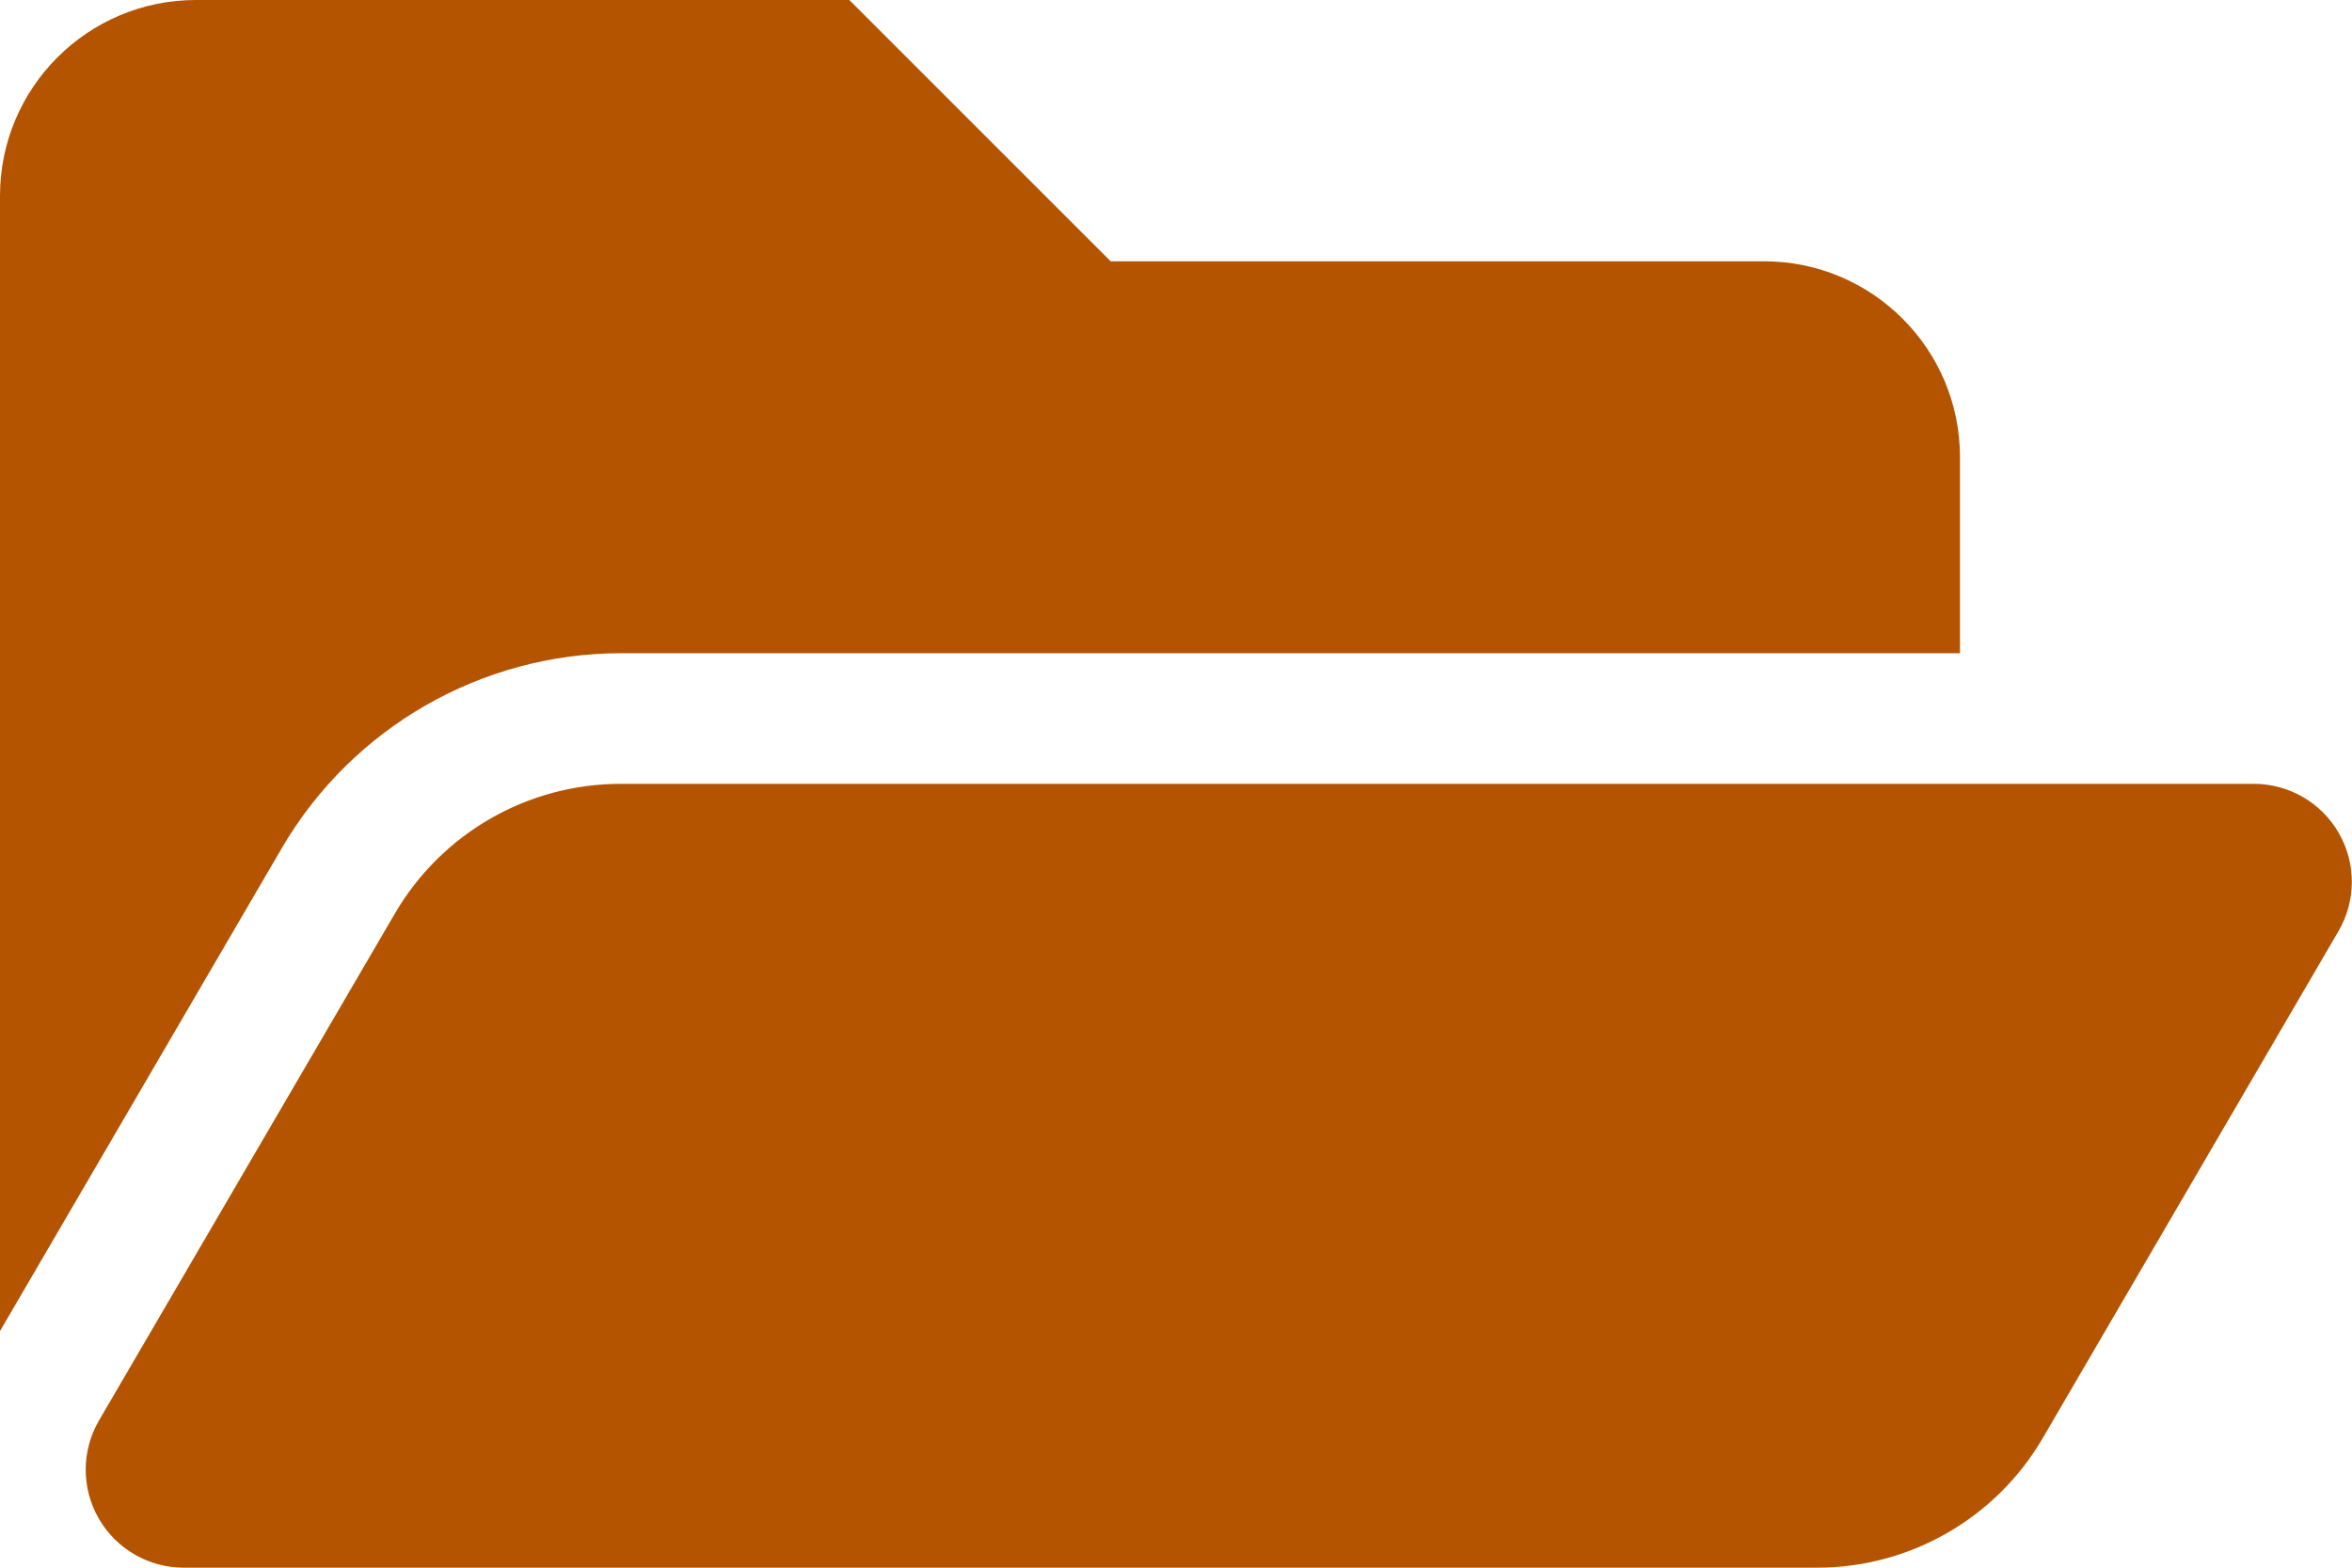
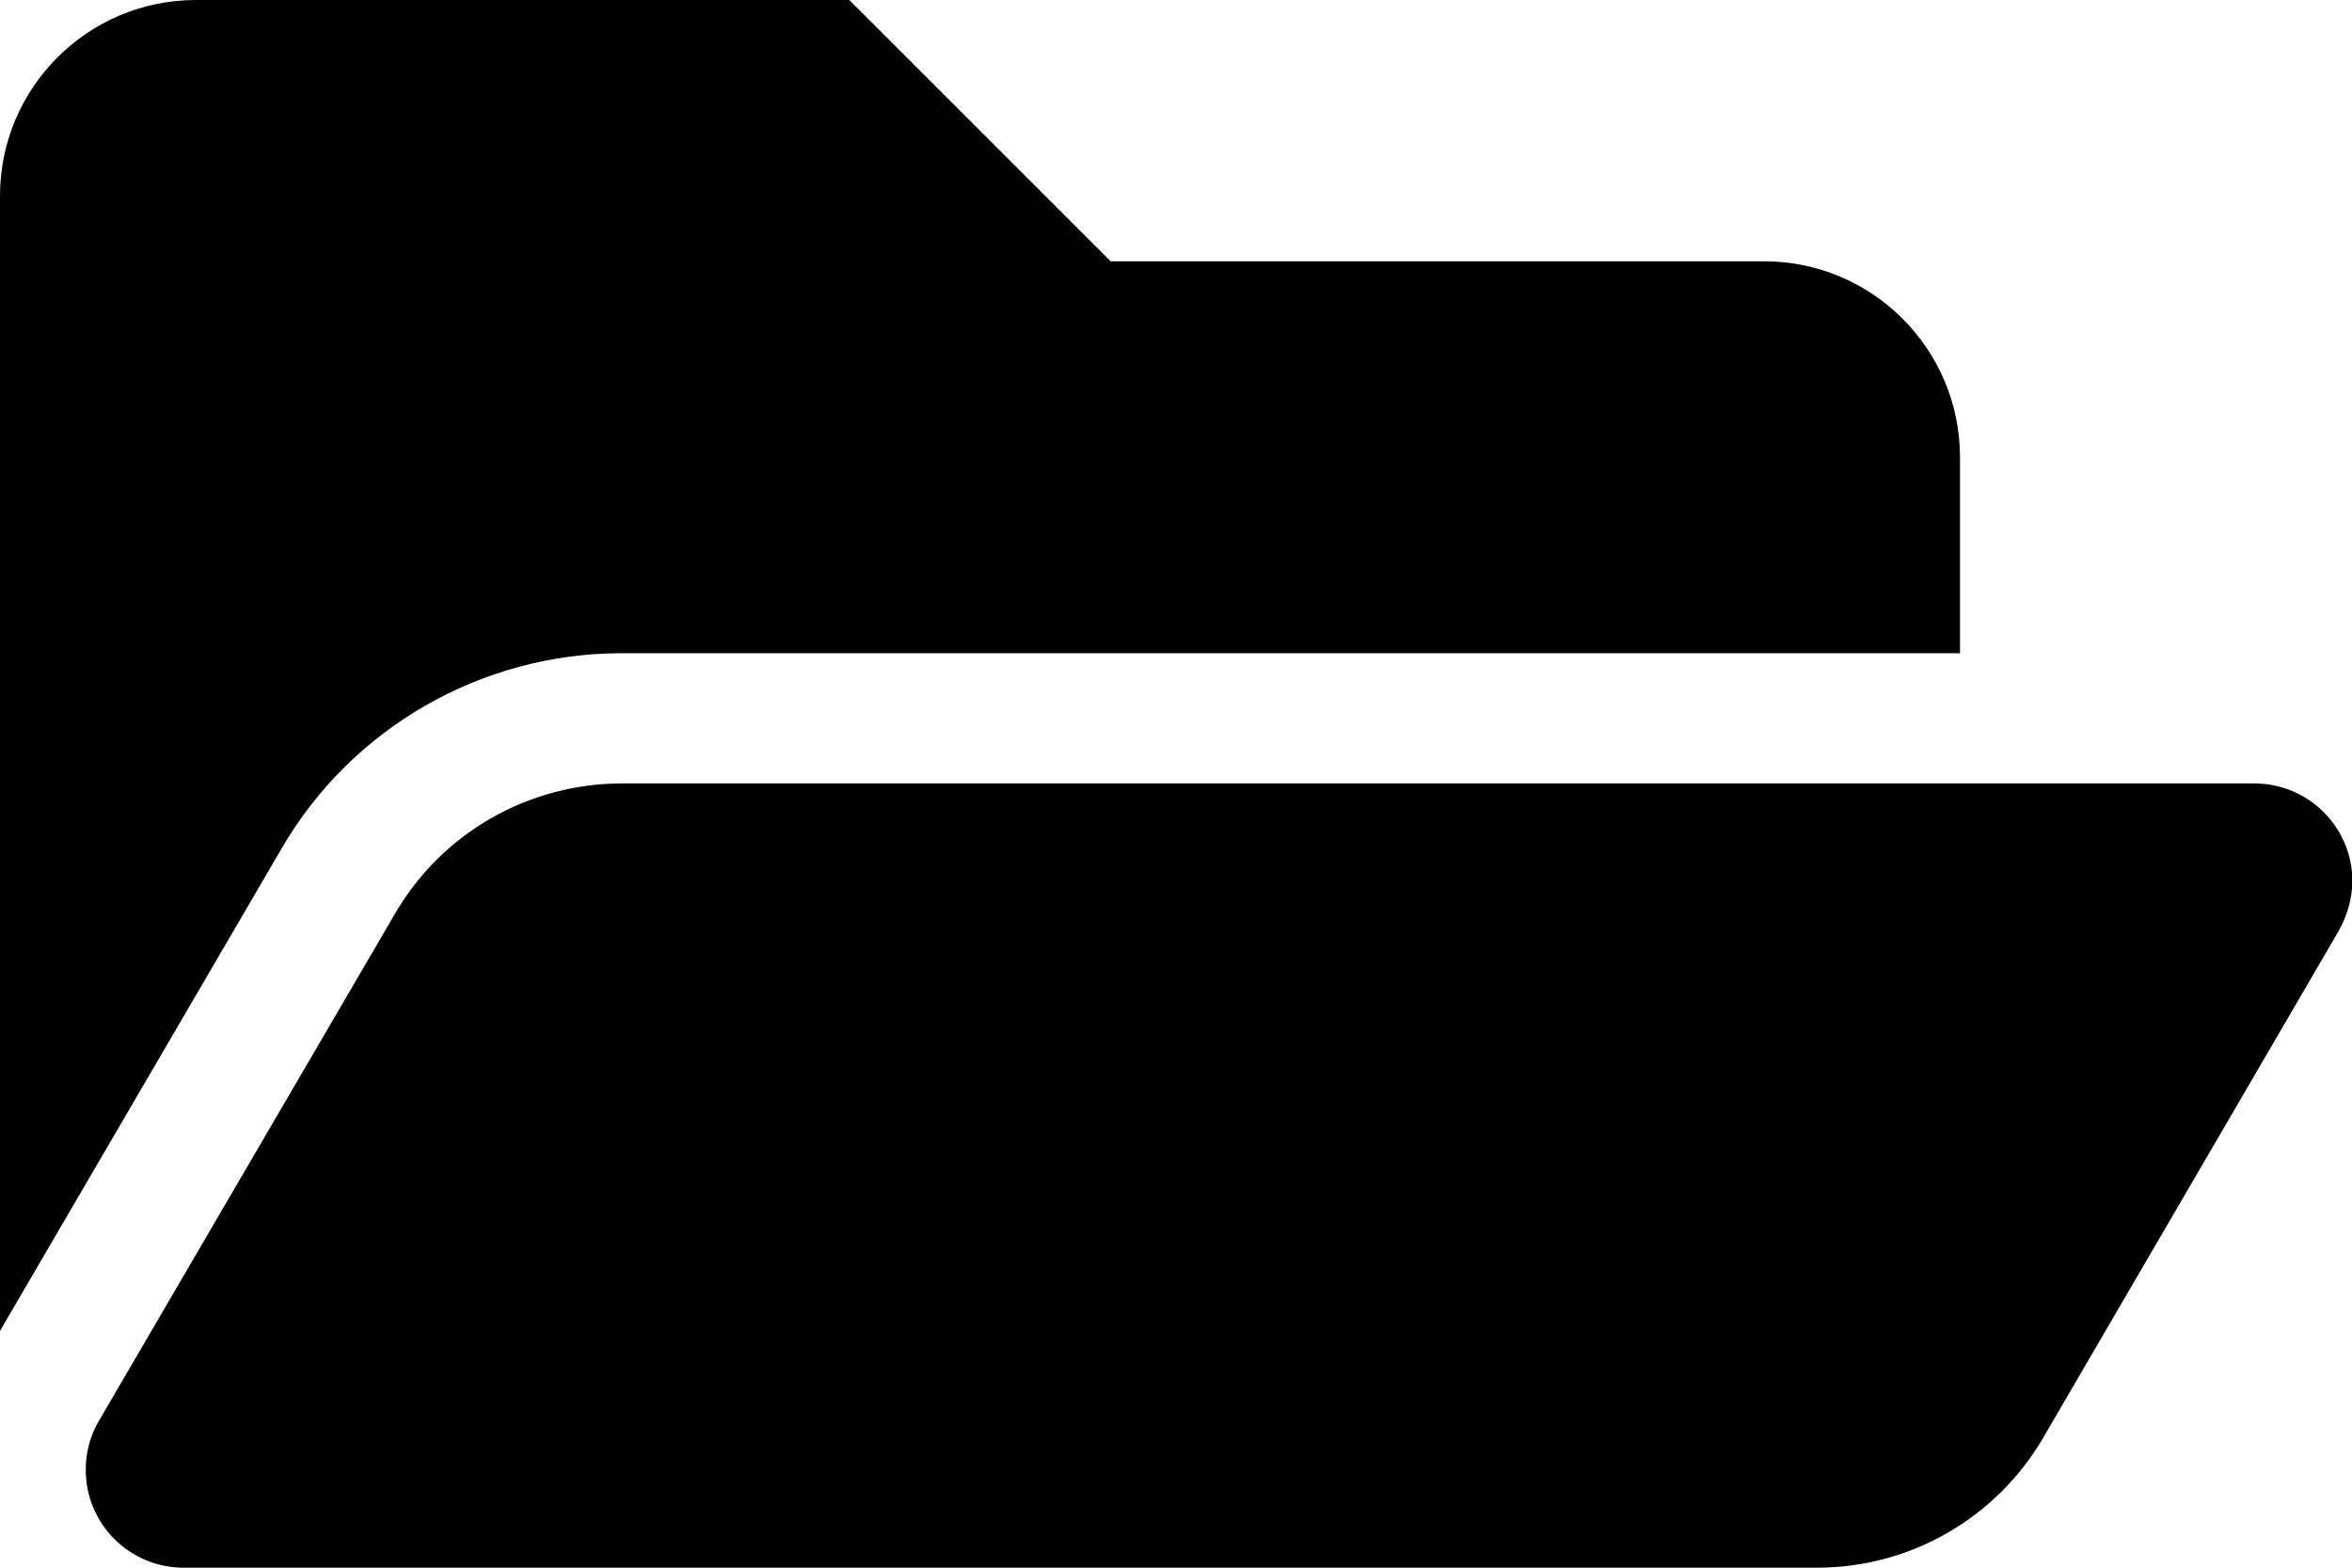
- <svg xmlns="http://www.w3.org/2000/svg" id="Layer_2" data-name="Layer 2" viewBox="0 0 576 384">
-   <defs>
-     <style>.cls-1{fill:#b55400;}</style>
-   </defs>
-   <path class="cls-1" d="M572.69,292.09,500.27,416.25A64,64,0,0,1,445,448H45a24,24,0,0,1-20.74-36.09L96.72,287.75A64,64,0,0,1,152,256H552A24,24,0,0,1,572.69,292.09ZM152,224H480V176a48,48,0,0,0-48-48H272L208,64H48A48,48,0,0,0,0,112V390.05L69.08,271.63A96.31,96.31,0,0,1,152,224Z" transform="translate(0 -64)" />
+ <svg xmlns="http://www.w3.org/2000/svg" version="1.1" id="Layer_1" x="0px" y="0px" viewBox="0 0 576 384" style="enable-background:new 0 0 576 384;" xml:space="preserve">
+   <path d="M572.7,228.1l-72.4,124.2C488.8,371.9,467.8,384,445,384H45c-13.3,0-24-10.7-24-24c0-4.3,1.1-8.4,3.3-12.1l72.5-124.2  c11.5-19.7,32.5-31.7,55.3-31.8h400c13.3,0,24,10.8,24,24C576,220.3,574.8,224.4,572.7,228.1z M152,160h328v-48  c0-26.5-21.5-48-48-48H272L208,0H48C21.5,0,0,21.5,0,48v278l69.1-118.4C86.3,178.2,117.9,160.1,152,160z" />
</svg>
